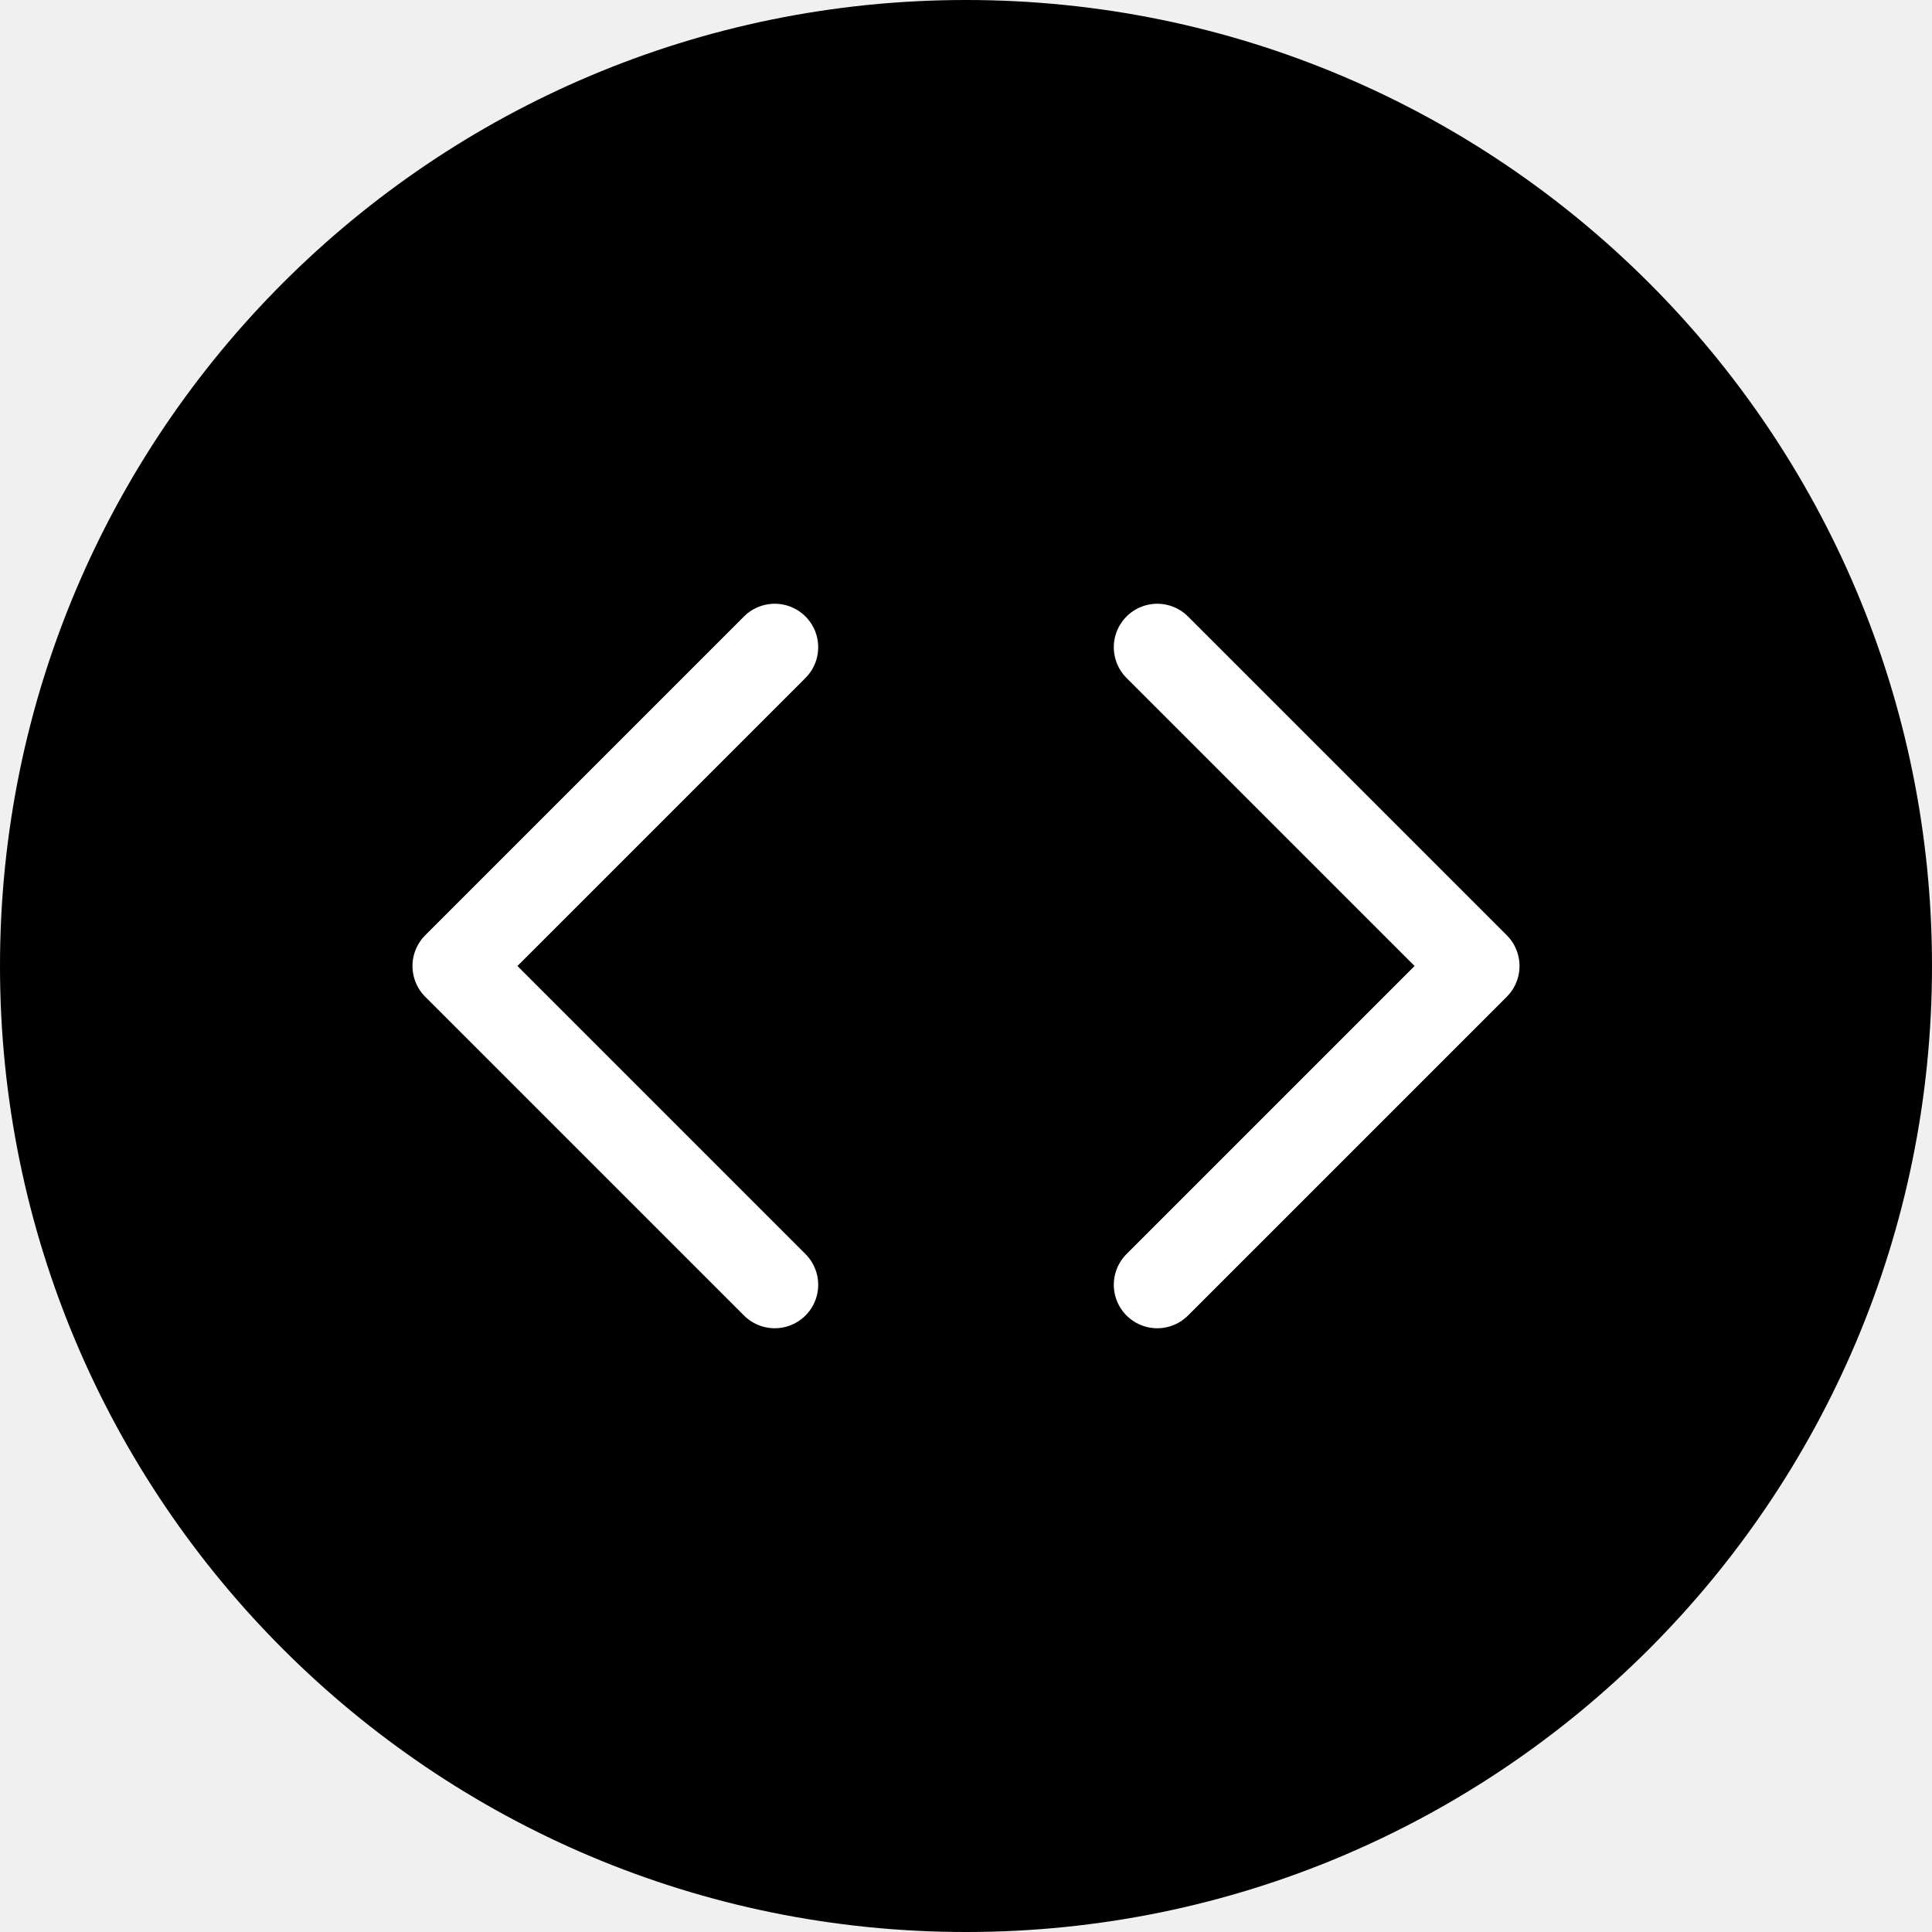
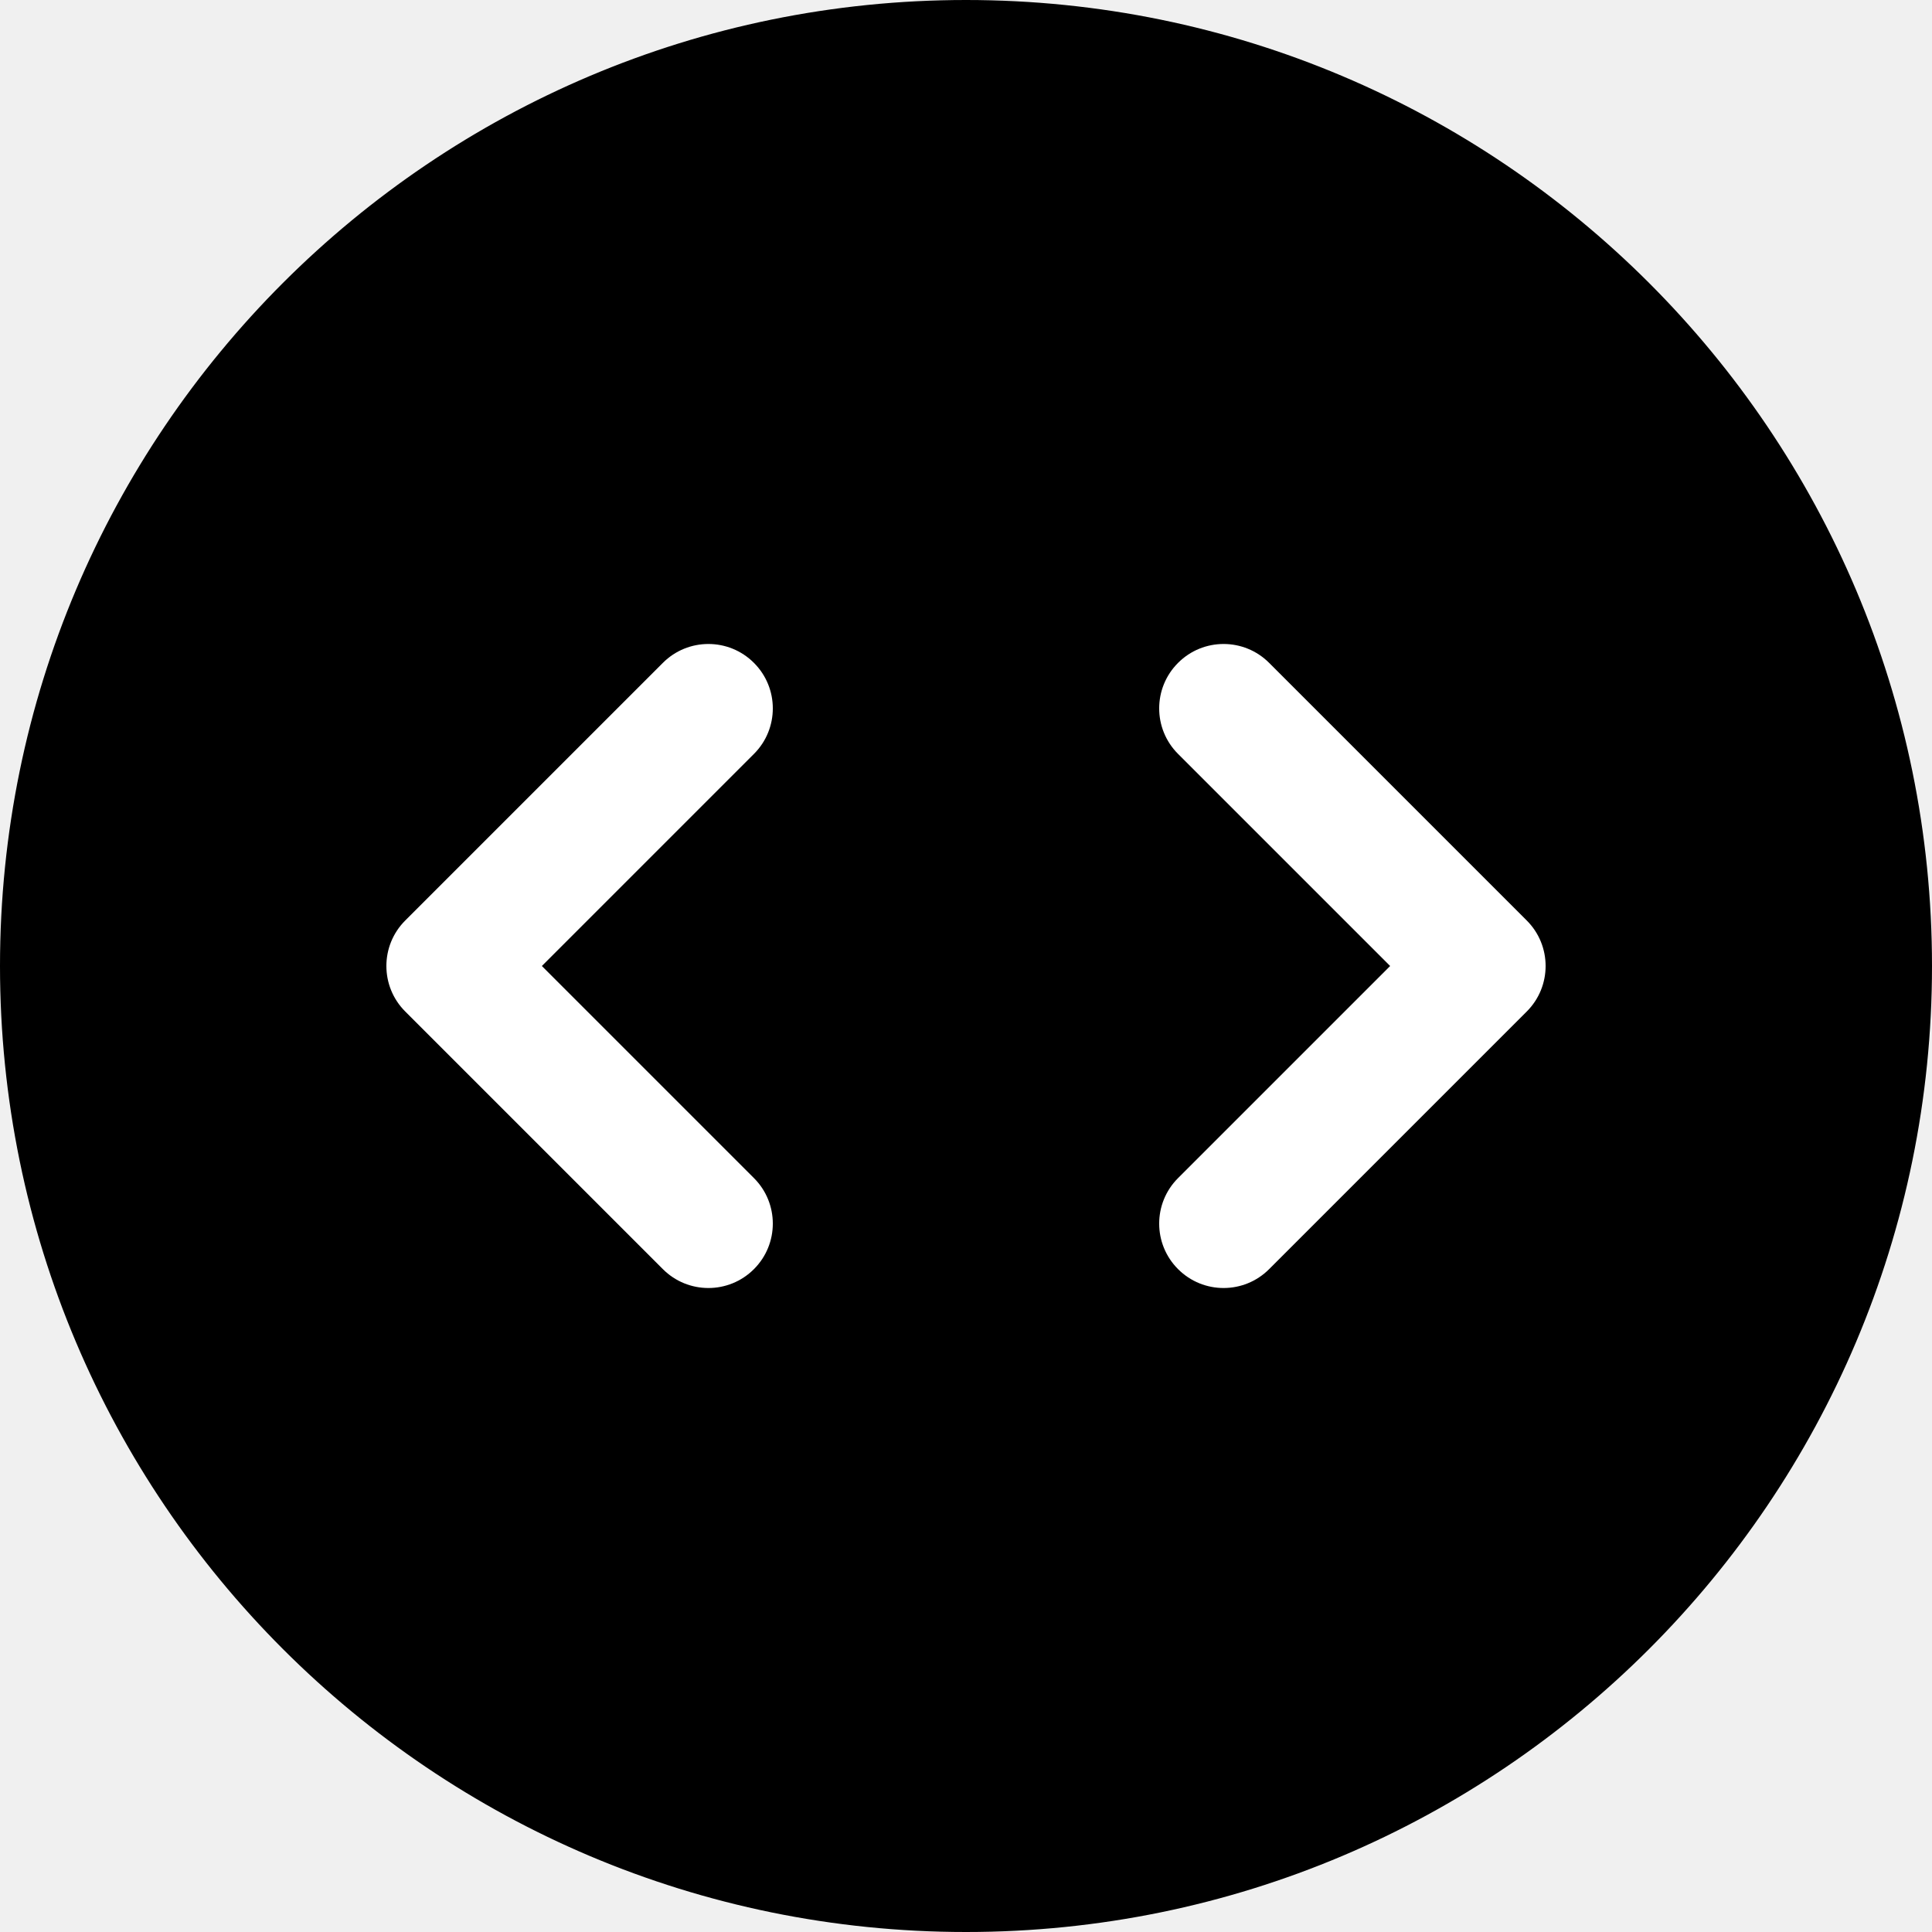
- <svg xmlns="http://www.w3.org/2000/svg" style="isolation:isolate" viewBox="136.4 33.5 100 100" width="100pt" height="100pt">
+ <svg xmlns="http://www.w3.org/2000/svg" xmlns:xlink="http://www.w3.org/1999/xlink" width="30px" height="30px" viewBox="0 0 30 30" version="1.1">
  <defs>
-     <clipPath id="_clipPath_GyPcFiUbQHvuzfW77mK4euRj7CxDCKEB">
-       <rect x="136.4" y="33.5" width="100" height="100" />
-     </clipPath>
+     <path d="M1.707,0.293 C1.317,-0.098 0.683,-0.098 0.293,0.293 C-0.098,0.683 -0.098,1.317 0.293,1.707 L4.293,5.707 C4.683,6.098 5.317,6.098 5.707,5.707 L9.707,1.707 C10.098,1.317 10.098,0.683 9.707,0.293 C9.317,-0.098 8.683,-0.098 8.293,0.293 L5,3.586 L1.707,0.293 Z" id="path-1" />
+     <path d="M1.707,0.293 C1.317,-0.098 0.683,-0.098 0.293,0.293 C-0.098,0.683 -0.098,1.317 0.293,1.707 L4.293,5.707 C4.683,6.098 5.317,6.098 5.707,5.707 L9.707,1.707 C10.098,1.317 10.098,0.683 9.707,0.293 C9.317,-0.098 8.683,-0.098 8.293,0.293 L5,3.586 L1.707,0.293 Z" id="path-3" />
  </defs>
-   <g clip-path="url(#_clipPath_GyPcFiUbQHvuzfW77mK4euRj7CxDCKEB)">
-     <circle vector-effect="non-scaling-stroke" cx="186.4" cy="83.5" r="50" fill="rgb(0,0,0)" />
-     <g>
-       <path d=" M 176.5 67 L 160 83.5 L 176.5 100" fill="none" vector-effect="non-scaling-stroke" stroke-width="6" stroke="rgb(255,255,255)" stroke-linejoin="round" stroke-linecap="round" stroke-miterlimit="3" />
-       <path d=" M 196.3 67 L 212.8 83.5 L 196.3 100" fill="none" vector-effect="non-scaling-stroke" stroke-width="6" stroke="rgb(255,255,255)" stroke-linejoin="round" stroke-linecap="round" stroke-miterlimit="3" />
+   <g id="Pricing-2.1-Iterations" stroke="none" stroke-width="1" fill="none" fill-rule="evenodd">
+     <g id="Artboard" transform="translate(-965, -493)">
+       <g id="Group-7" transform="translate(781, 494)">
+         <g id="Group-14" transform="translate(185, 0)">
+           <circle id="Oval-3" stroke="#000000" fill="#000000" cx="14" cy="14" r="14.5" />
+           <g id="Group-13" transform="translate(0, 6)">
+             <g id="Icons-/-16px-/-Default-/-Dropdown" transform="translate(8, 8) rotate(-270) translate(-8, -8) ">
+               <rect id="@bounds" fill-opacity="0" fill="#FF0000" x="0" y="0" width="16" height="16" />
+               <g id="↪︎-🎨-Tint" transform="translate(3, 5)">
+                 <mask id="mask-2" fill="white">
+                   <use xlink:href="#path-1" />
+                 </mask>
+                 <use id="Mask" fill="#FFFFFF" fill-rule="nonzero" xlink:href="#path-1" />
+               </g>
+             </g>
+             <g id="Icons-/-16px-/-Default-/-Dropdown" transform="translate(20, 8) scale(-1, 1) rotate(-270) translate(-20, -8) translate(12, 0)">
+               <rect id="@bounds" fill-opacity="0" fill="#FF0000" x="0" y="0" width="16" height="16" />
+               <g id="↪︎-🎨-Tint" transform="translate(3, 5)">
+                 <mask id="mask-4" fill="white">
+                   <use xlink:href="#path-3" />
+                 </mask>
+                 <use id="Mask" fill="#FFFFFF" fill-rule="nonzero" xlink:href="#path-3" />
+               </g>
+             </g>
+           </g>
+         </g>
+       </g>
    </g>
  </g>
</svg>
